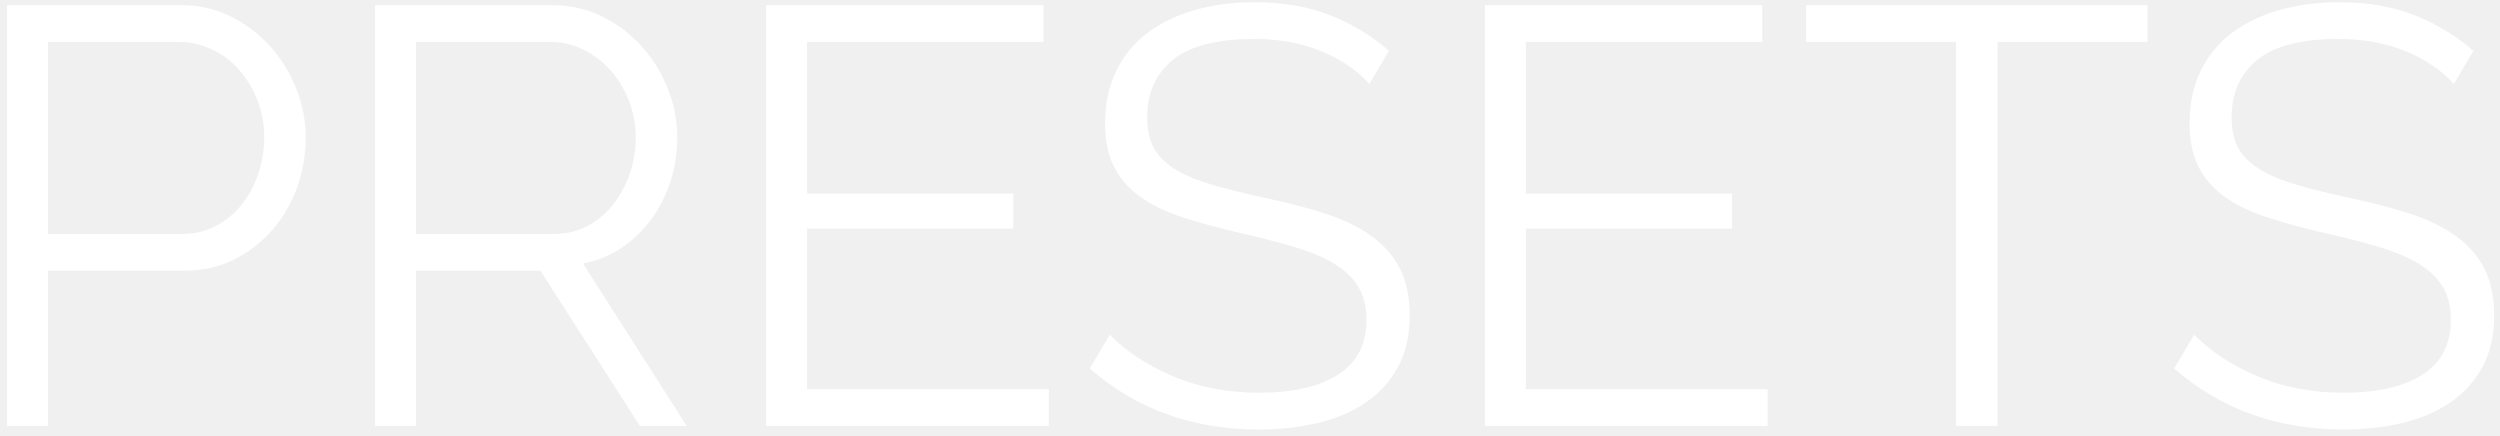
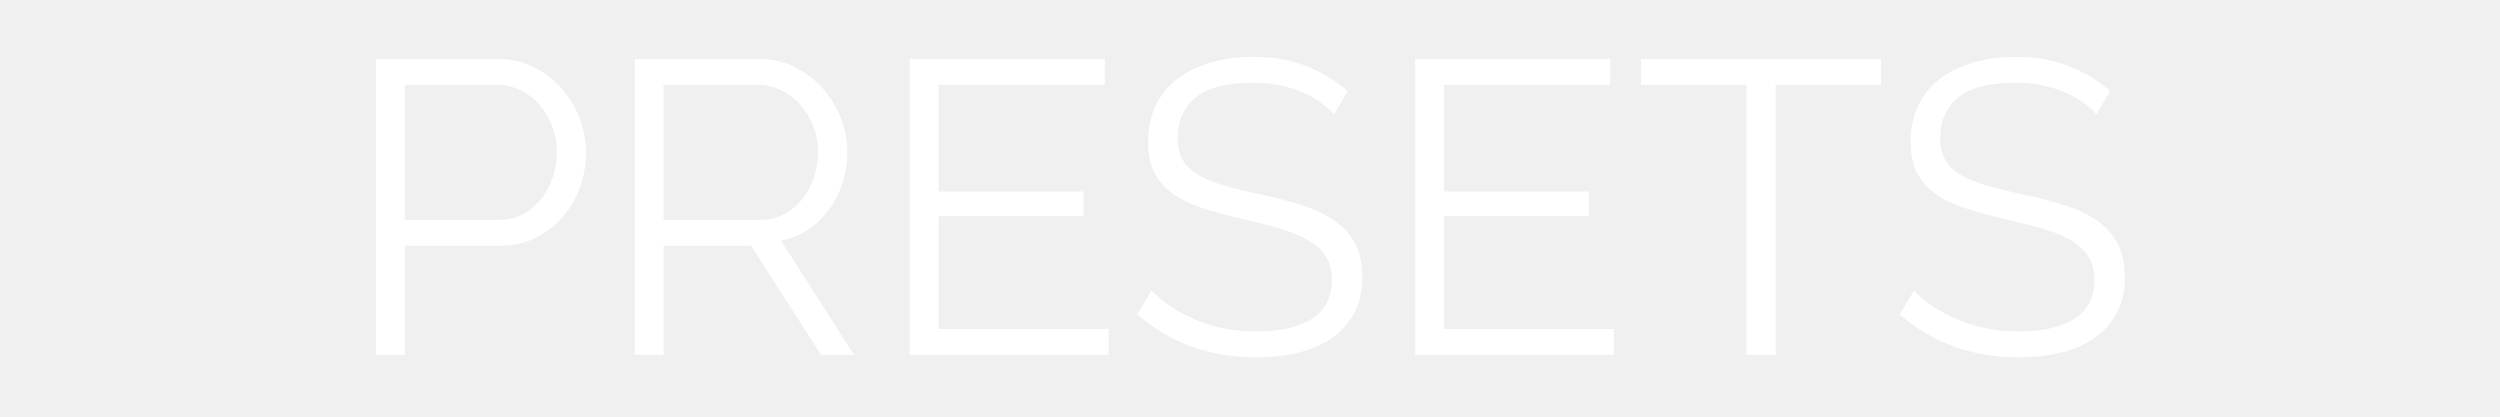
- <svg xmlns="http://www.w3.org/2000/svg" width="270px" height="47px" viewBox="0 0 270 47" version="1.1">
+ <svg xmlns="http://www.w3.org/2000/svg" width="384px" height="64px" viewBox="0 0 384 64" version="1.1">
  <defs />
  <g id="Physics-Tool" stroke="none" stroke-width="1" fill="none" fill-rule="evenodd">
-     <g id="Physics---Default" transform="translate(-871, -714)" fill="#FFFFFF">
+     <g id="Physics---Default" transform="translate(-814, -705.5)" fill="#FFFFFF">
      <path d="M871.76,760 L871.76,714.56 L890.576,714.56 C892.539,714.56 894.341,714.976 895.984,715.808 C897.627,716.64 899.045,717.728 900.24,719.072 C901.435,720.416 902.363,721.941 903.024,723.648 C903.685,725.355 904.016,727.083 904.016,728.832 C904.016,730.709 903.707,732.512 903.088,734.24 C902.469,735.968 901.584,737.493 900.432,738.816 C899.28,740.139 897.904,741.205 896.304,742.016 C894.704,742.827 892.923,743.232 890.96,743.232 L876.176,743.232 L876.176,760 L871.76,760 Z M876.176,739.264 L890.704,739.264 C892.027,739.264 893.232,738.976 894.32,738.4 C895.408,737.824 896.336,737.056 897.104,736.096 C897.872,735.136 898.469,734.027 898.896,732.768 C899.323,731.509 899.536,730.197 899.536,728.832 C899.536,727.424 899.291,726.091 898.8,724.832 C898.309,723.573 897.648,722.475 896.816,721.536 C895.984,720.597 895.003,719.861 893.872,719.328 C892.741,718.795 891.557,718.528 890.32,718.528 L876.176,718.528 L876.176,739.264 Z M911.504,760 L911.504,714.56 L930.64,714.56 C932.603,714.56 934.416,714.976 936.08,715.808 C937.744,716.64 939.173,717.728 940.368,719.072 C941.563,720.416 942.491,721.941 943.152,723.648 C943.813,725.355 944.144,727.083 944.144,728.832 C944.144,730.496 943.899,732.085 943.408,733.6 C942.917,735.115 942.224,736.48 941.328,737.696 C940.432,738.912 939.365,739.936 938.128,740.768 C936.891,741.6 935.504,742.165 933.968,742.464 L945.168,760 L940.112,760 L929.36,743.232 L915.92,743.232 L915.92,760 L911.504,760 Z M915.92,739.264 L930.832,739.264 C932.155,739.264 933.36,738.976 934.448,738.4 C935.536,737.824 936.464,737.045 937.232,736.064 C938,735.083 938.597,733.973 939.024,732.736 C939.451,731.499 939.664,730.197 939.664,728.832 C939.664,727.467 939.419,726.155 938.928,724.896 C938.437,723.637 937.776,722.539 936.944,721.6 C936.112,720.661 935.131,719.915 934,719.36 C932.869,718.805 931.685,718.528 930.448,718.528 L915.92,718.528 L915.92,739.264 Z M984.272,756.032 L984.272,760 L953.744,760 L953.744,714.56 L983.696,714.56 L983.696,718.528 L958.16,718.528 L958.16,734.912 L980.432,734.912 L980.432,738.688 L958.16,738.688 L958.16,756.032 L984.272,756.032 Z M1018.896,723.072 C1017.616,721.621 1015.899,720.448 1013.744,719.552 C1011.589,718.656 1009.168,718.208 1006.48,718.208 C1002.427,718.208 999.483,718.965 997.648,720.48 C995.813,721.995 994.896,724.053 994.896,726.656 C994.896,728.021 995.141,729.141 995.632,730.016 C996.123,730.891 996.891,731.648 997.936,732.288 C998.981,732.928 1000.304,733.483 1001.904,733.952 C1003.504,734.421 1005.392,734.891 1007.568,735.36 C1010,735.872 1012.176,736.437 1014.096,737.056 C1016.016,737.675 1017.659,738.464 1019.024,739.424 C1020.389,740.384 1021.435,741.557 1022.16,742.944 C1022.885,744.331 1023.248,746.048 1023.248,748.096 C1023.248,750.187 1022.843,752 1022.032,753.536 C1021.221,755.072 1020.091,756.352 1018.64,757.376 C1017.189,758.4 1015.461,759.157 1013.456,759.648 C1011.451,760.139 1009.275,760.384 1006.928,760.384 C999.803,760.384 993.723,758.187 988.688,753.792 L990.864,750.144 C992.528,751.893 994.768,753.376 997.584,754.592 C1000.4,755.808 1003.536,756.416 1006.992,756.416 C1010.619,756.416 1013.456,755.765 1015.504,754.464 C1017.552,753.163 1018.576,751.189 1018.576,748.544 C1018.576,747.136 1018.288,745.952 1017.712,744.992 C1017.136,744.032 1016.272,743.2 1015.12,742.496 C1013.968,741.792 1012.528,741.184 1010.8,740.672 C1009.072,740.16 1007.077,739.648 1004.816,739.136 C1002.427,738.581 1000.336,738.005 998.544,737.408 C996.752,736.811 995.248,736.064 994.032,735.168 C992.816,734.272 991.899,733.195 991.28,731.936 C990.661,730.677 990.352,729.131 990.352,727.296 C990.352,725.205 990.747,723.339 991.536,721.696 C992.325,720.053 993.435,718.688 994.864,717.6 C996.293,716.512 998,715.68 999.984,715.104 C1001.968,714.528 1004.155,714.24 1006.544,714.24 C1009.531,714.24 1012.208,714.699 1014.576,715.616 C1016.944,716.533 1019.088,717.824 1021.008,719.488 L1018.896,723.072 Z M1061.904,756.032 L1061.904,760 L1031.376,760 L1031.376,714.56 L1061.328,714.56 L1061.328,718.528 L1035.792,718.528 L1035.792,734.912 L1058.064,734.912 L1058.064,738.688 L1035.792,738.688 L1035.792,756.032 L1061.904,756.032 Z M1102.928,718.528 L1086.736,718.528 L1086.736,760 L1082.256,760 L1082.256,718.528 L1066.064,718.528 L1066.064,714.56 L1102.928,714.56 L1102.928,718.528 Z M1136.016,723.072 C1134.736,721.621 1133.019,720.448 1130.864,719.552 C1128.709,718.656 1126.288,718.208 1123.6,718.208 C1119.547,718.208 1116.603,718.965 1114.768,720.48 C1112.933,721.995 1112.016,724.053 1112.016,726.656 C1112.016,728.021 1112.261,729.141 1112.752,730.016 C1113.243,730.891 1114.011,731.648 1115.056,732.288 C1116.101,732.928 1117.424,733.483 1119.024,733.952 C1120.624,734.421 1122.512,734.891 1124.688,735.36 C1127.12,735.872 1129.296,736.437 1131.216,737.056 C1133.136,737.675 1134.779,738.464 1136.144,739.424 C1137.509,740.384 1138.555,741.557 1139.28,742.944 C1140.005,744.331 1140.368,746.048 1140.368,748.096 C1140.368,750.187 1139.963,752 1139.152,753.536 C1138.341,755.072 1137.211,756.352 1135.76,757.376 C1134.309,758.4 1132.581,759.157 1130.576,759.648 C1128.571,760.139 1126.395,760.384 1124.048,760.384 C1116.923,760.384 1110.843,758.187 1105.808,753.792 L1107.984,750.144 C1109.648,751.893 1111.888,753.376 1114.704,754.592 C1117.52,755.808 1120.656,756.416 1124.112,756.416 C1127.739,756.416 1130.576,755.765 1132.624,754.464 C1134.672,753.163 1135.696,751.189 1135.696,748.544 C1135.696,747.136 1135.408,745.952 1134.832,744.992 C1134.256,744.032 1133.392,743.2 1132.24,742.496 C1131.088,741.792 1129.648,741.184 1127.92,740.672 C1126.192,740.16 1124.197,739.648 1121.936,739.136 C1119.547,738.581 1117.456,738.005 1115.664,737.408 C1113.872,736.811 1112.368,736.064 1111.152,735.168 C1109.936,734.272 1109.019,733.195 1108.4,731.936 C1107.781,730.677 1107.472,729.131 1107.472,727.296 C1107.472,725.205 1107.867,723.339 1108.656,721.696 C1109.445,720.053 1110.555,718.688 1111.984,717.6 C1113.413,716.512 1115.12,715.68 1117.104,715.104 C1119.088,714.528 1121.275,714.24 1123.664,714.24 C1126.651,714.24 1129.328,714.699 1131.696,715.616 C1134.064,716.533 1136.208,717.824 1138.128,719.488 L1136.016,723.072 Z" id="PRESETS" />
    </g>
  </g>
</svg>
